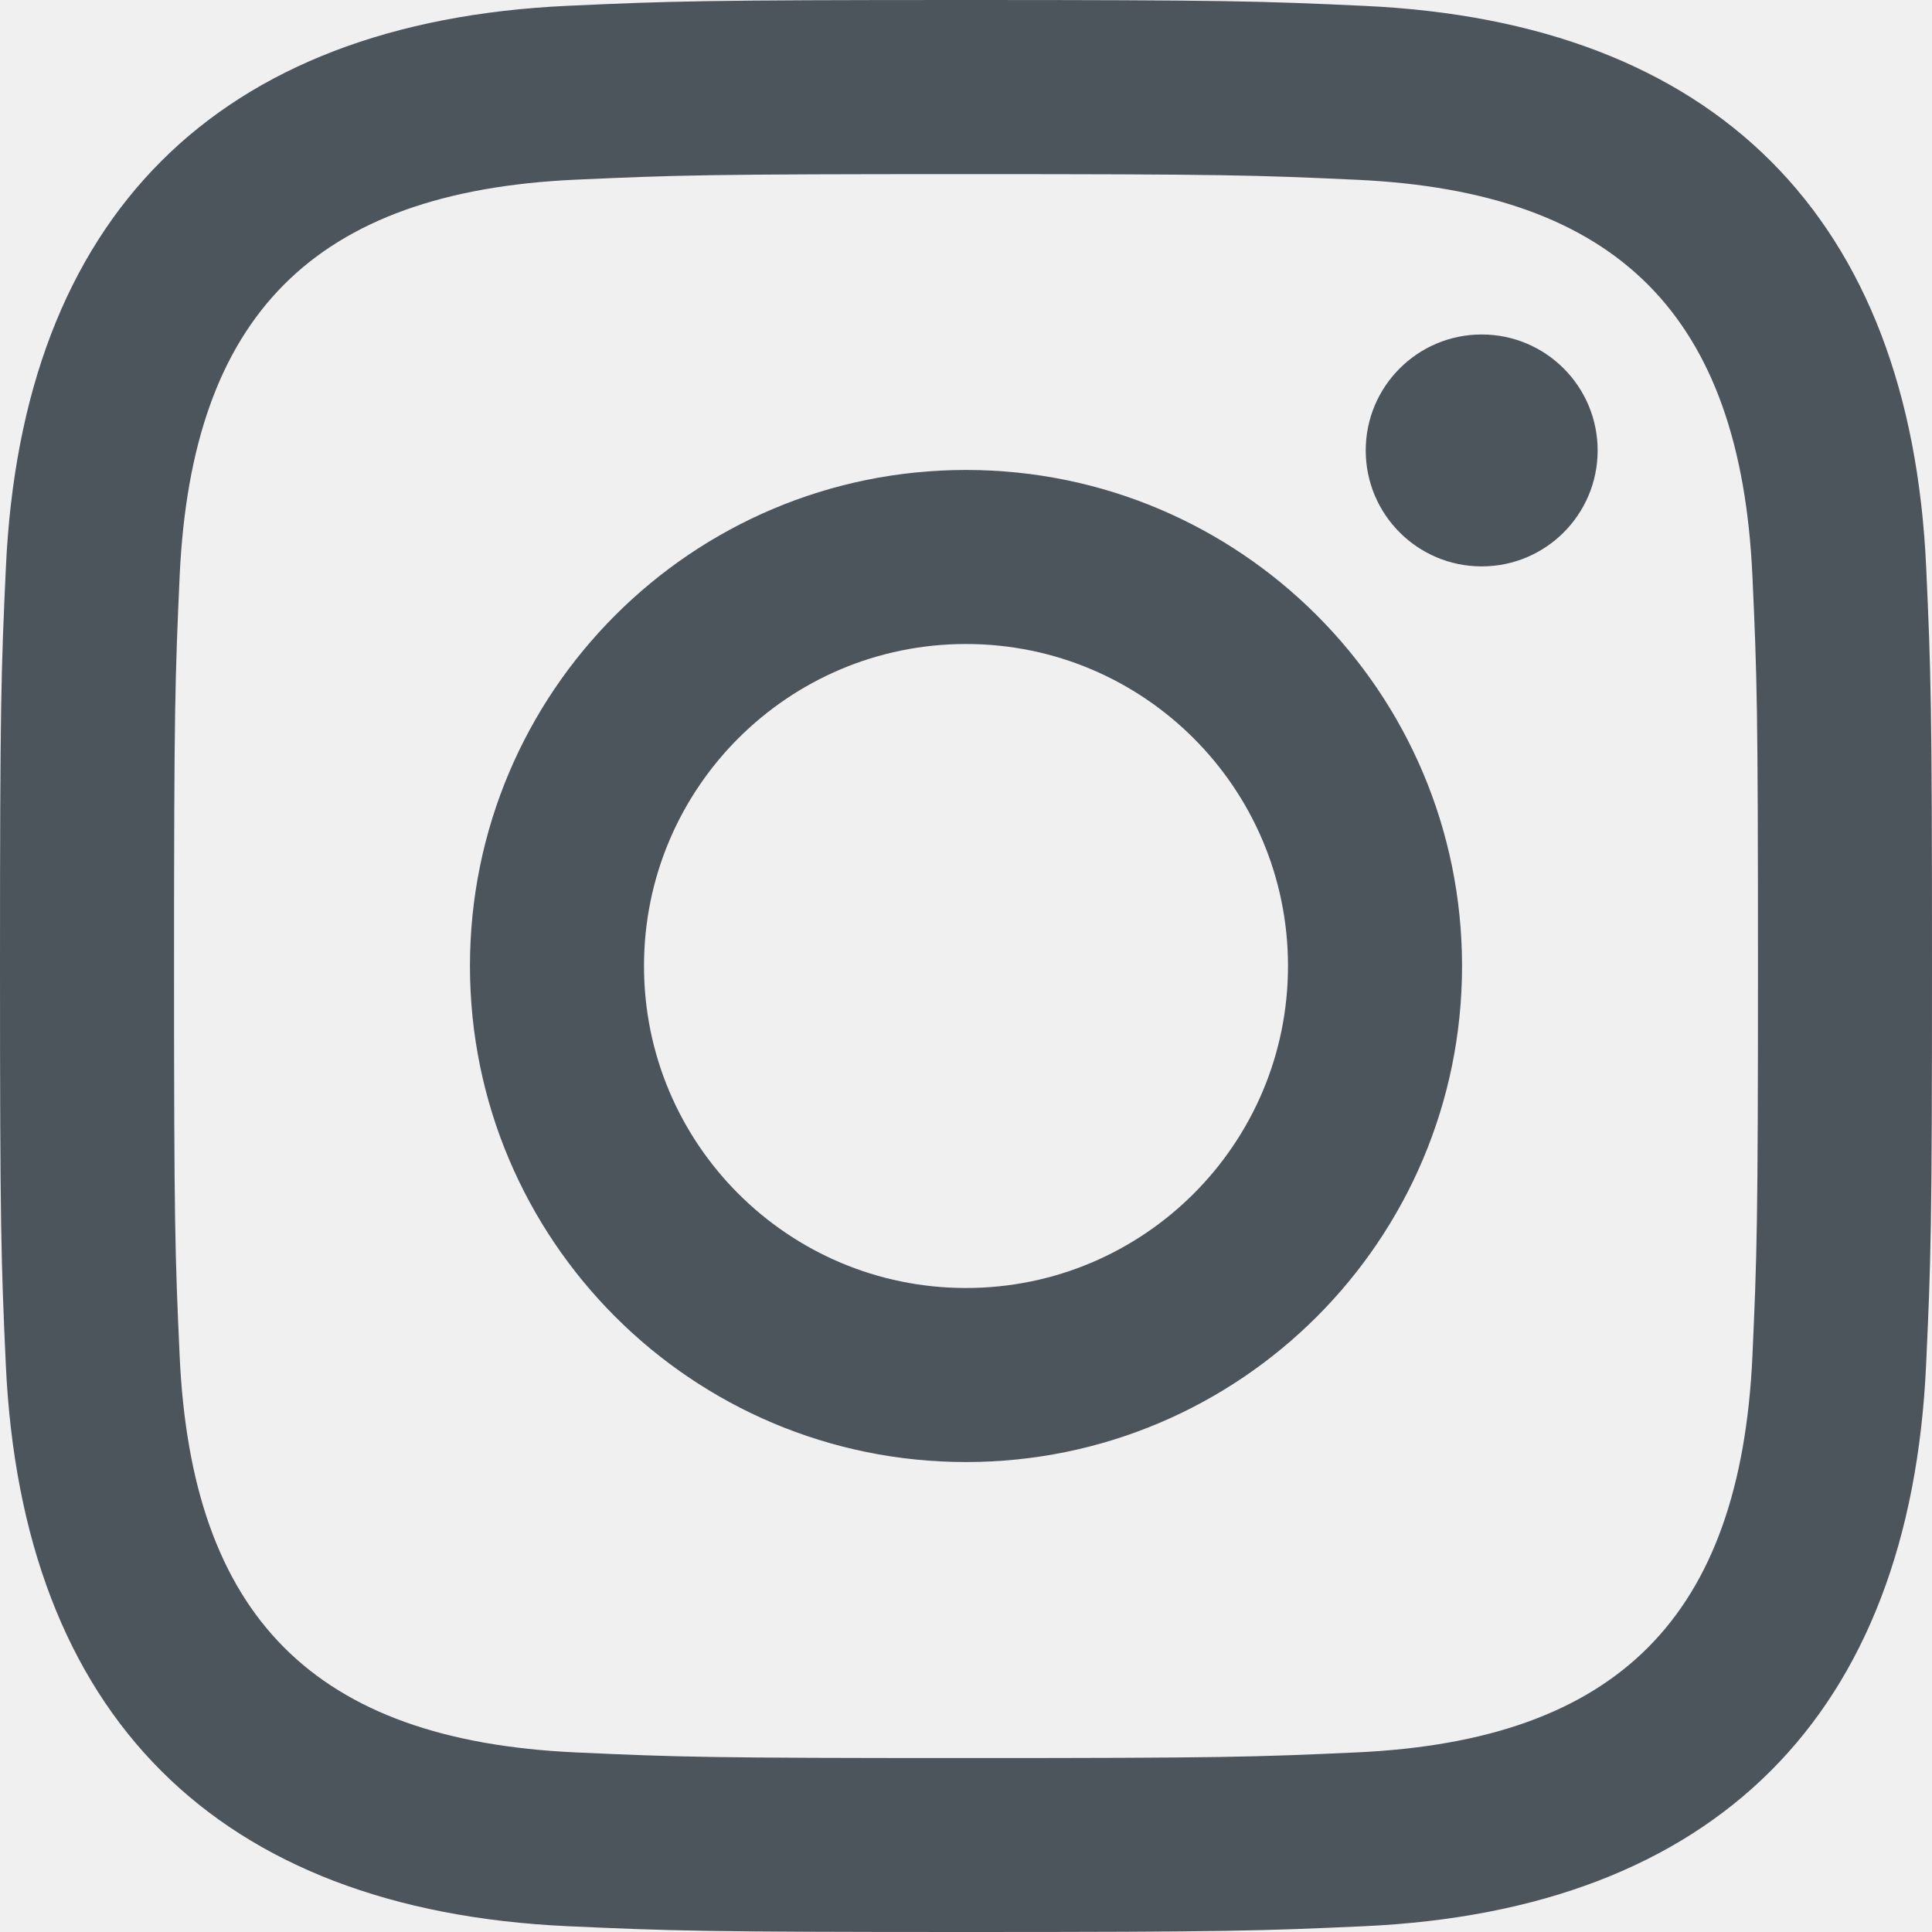
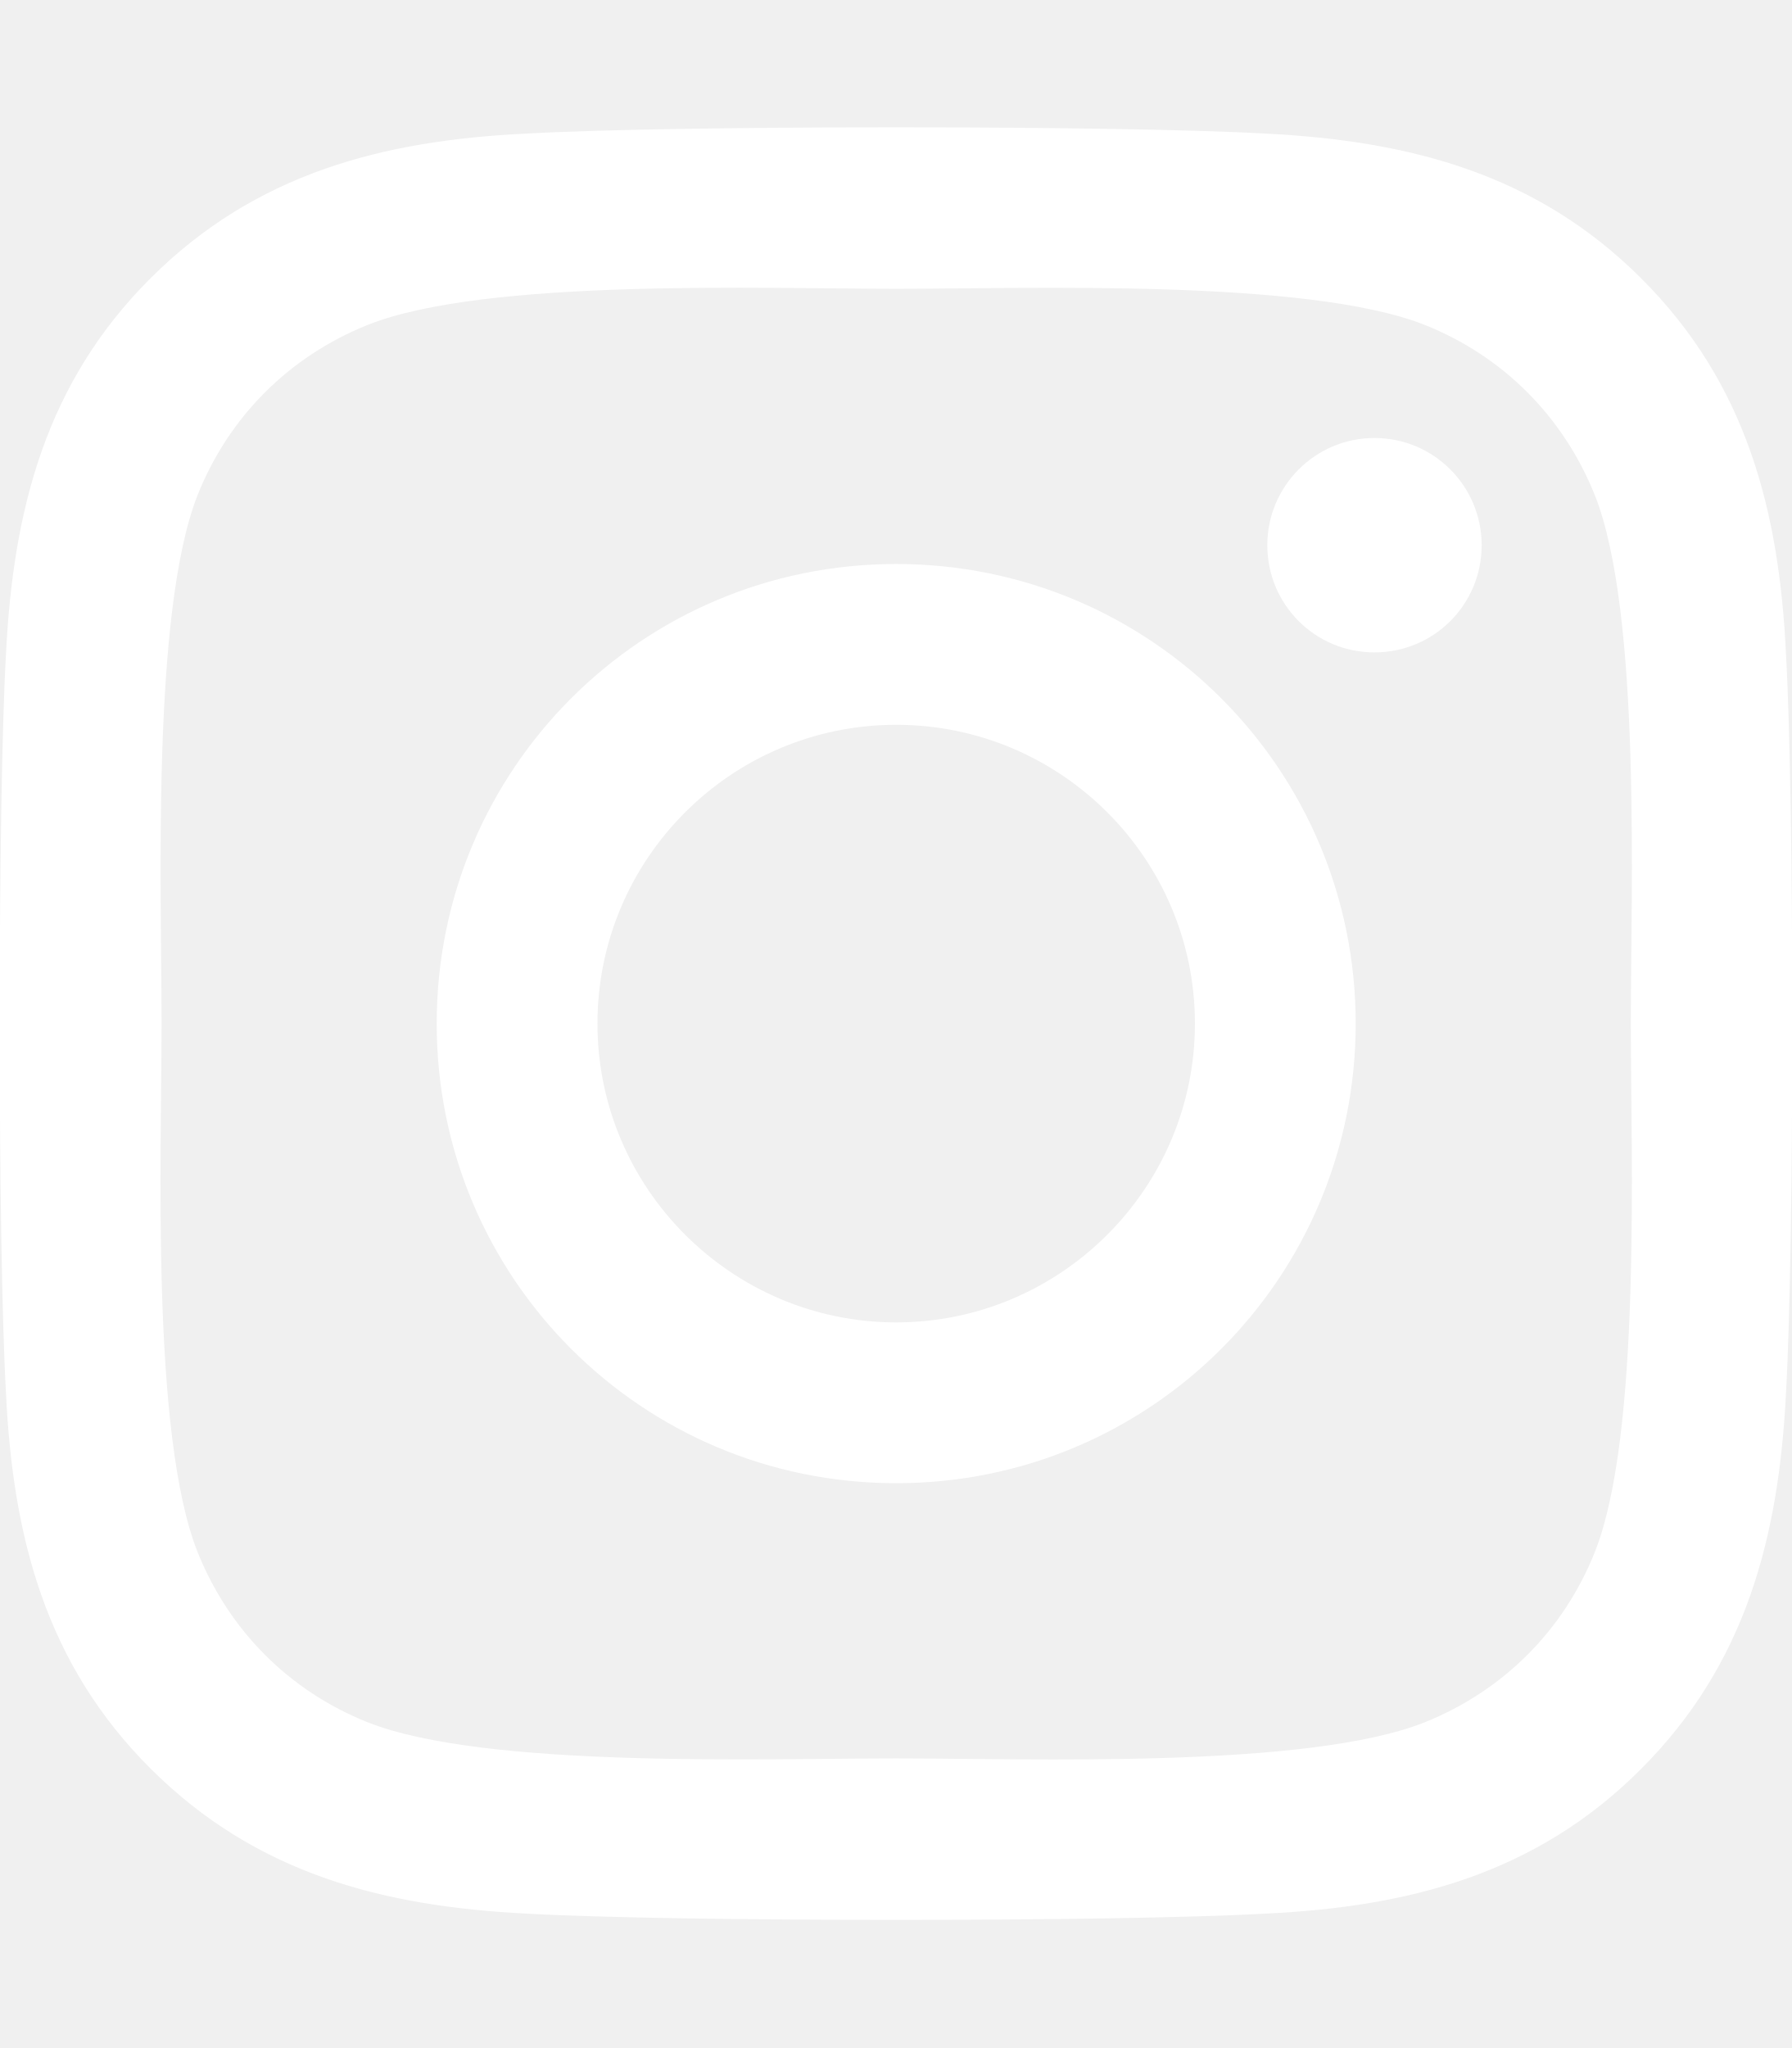
- <svg xmlns="http://www.w3.org/2000/svg" width="24" height="24">
-   <path d="M12 2.163c3.204 0 3.584.012 4.85.07 3.252.148 4.771 1.691 4.919 4.919.058 1.265.069 1.645.069 4.849 0 3.205-.012 3.584-.069 4.849-.149 3.225-1.664 4.771-4.919 4.919-1.266.058-1.644.07-4.85.07-3.204 0-3.584-.012-4.849-.07-3.26-.149-4.771-1.699-4.919-4.92-.058-1.265-.07-1.644-.07-4.849 0-3.204.013-3.583.07-4.849.149-3.227 1.664-4.771 4.919-4.919 1.266-.057 1.645-.069 4.849-.069zM12 0C8.741 0 8.333.014 7.053.072 2.695.272.273 2.69.073 7.052.014 8.333 0 8.741 0 12c0 3.259.014 3.668.072 4.948.2 4.358 2.618 6.78 6.98 6.98C8.333 23.986 8.741 24 12 24c3.259 0 3.668-.014 4.948-.072 4.354-.2 6.782-2.618 6.979-6.98.059-1.28.073-1.689.073-4.948 0-3.259-.014-3.667-.072-4.947-.196-4.354-2.617-6.78-6.979-6.98C15.668.014 15.259 0 12 0zm0 5.838a6.162 6.162 0 100 12.324 6.162 6.162 0 000-12.324zM12 16a4 4 0 110-8 4 4 0 010 8zm6.406-11.845a1.44 1.44 0 100 2.881 1.44 1.44 0 000-2.881z" fill="#4C545C" fill-rule="nonzero" />
+ <svg xmlns="http://www.w3.org/2000/svg" viewBox="0 0 448 512">
+   <path fill="#ffffff" d="M224.1 141c-63.6 0-114.9 51.3-114.9 114.9s51.3 114.9 114.9 114.9S339 319.5 339 255.9 287.7 141 224.1 141zm0 189.6c-41.1 0-74.7-33.5-74.7-74.7s33.5-74.7 74.7-74.7 74.7 33.5 74.7 74.7-33.6 74.7-74.7 74.7zm146.4-194.3c0 14.9-12 26.8-26.8 26.8-14.9 0-26.8-12-26.8-26.8s12-26.8 26.8-26.8 26.8 12 26.8 26.8zm76.1 27.2c-1.7-35.9-9.9-67.7-36.2-93.9-26.2-26.2-58-34.4-93.9-36.2-37-2.1-147.9-2.1-184.9 0-35.8 1.7-67.6 9.9-93.9 36.1s-34.4 58-36.2 93.9c-2.1 37-2.1 147.9 0 184.9 1.7 35.9 9.9 67.7 36.2 93.9s58 34.4 93.9 36.2c37 2.1 147.9 2.1 184.9 0 35.9-1.7 67.7-9.9 93.9-36.2 26.2-26.2 34.4-58 36.2-93.9 2.1-37 2.1-147.8 0-184.8zM398.8 388c-7.8 19.6-22.9 34.7-42.6 42.6-29.5 11.7-99.5 9-132.1 9s-102.7 2.6-132.1-9c-19.6-7.8-34.7-22.9-42.6-42.6-11.7-29.5-9-99.5-9-132.1s-2.6-102.7 9-132.1c7.8-19.6 22.9-34.7 42.6-42.6 29.5-11.7 99.5-9 132.1-9s102.7-2.6 132.1 9c19.6 7.8 34.7 22.9 42.6 42.6 11.7 29.5 9 99.5 9 132.1s2.7 102.7-9 132.1z" />
</svg>
